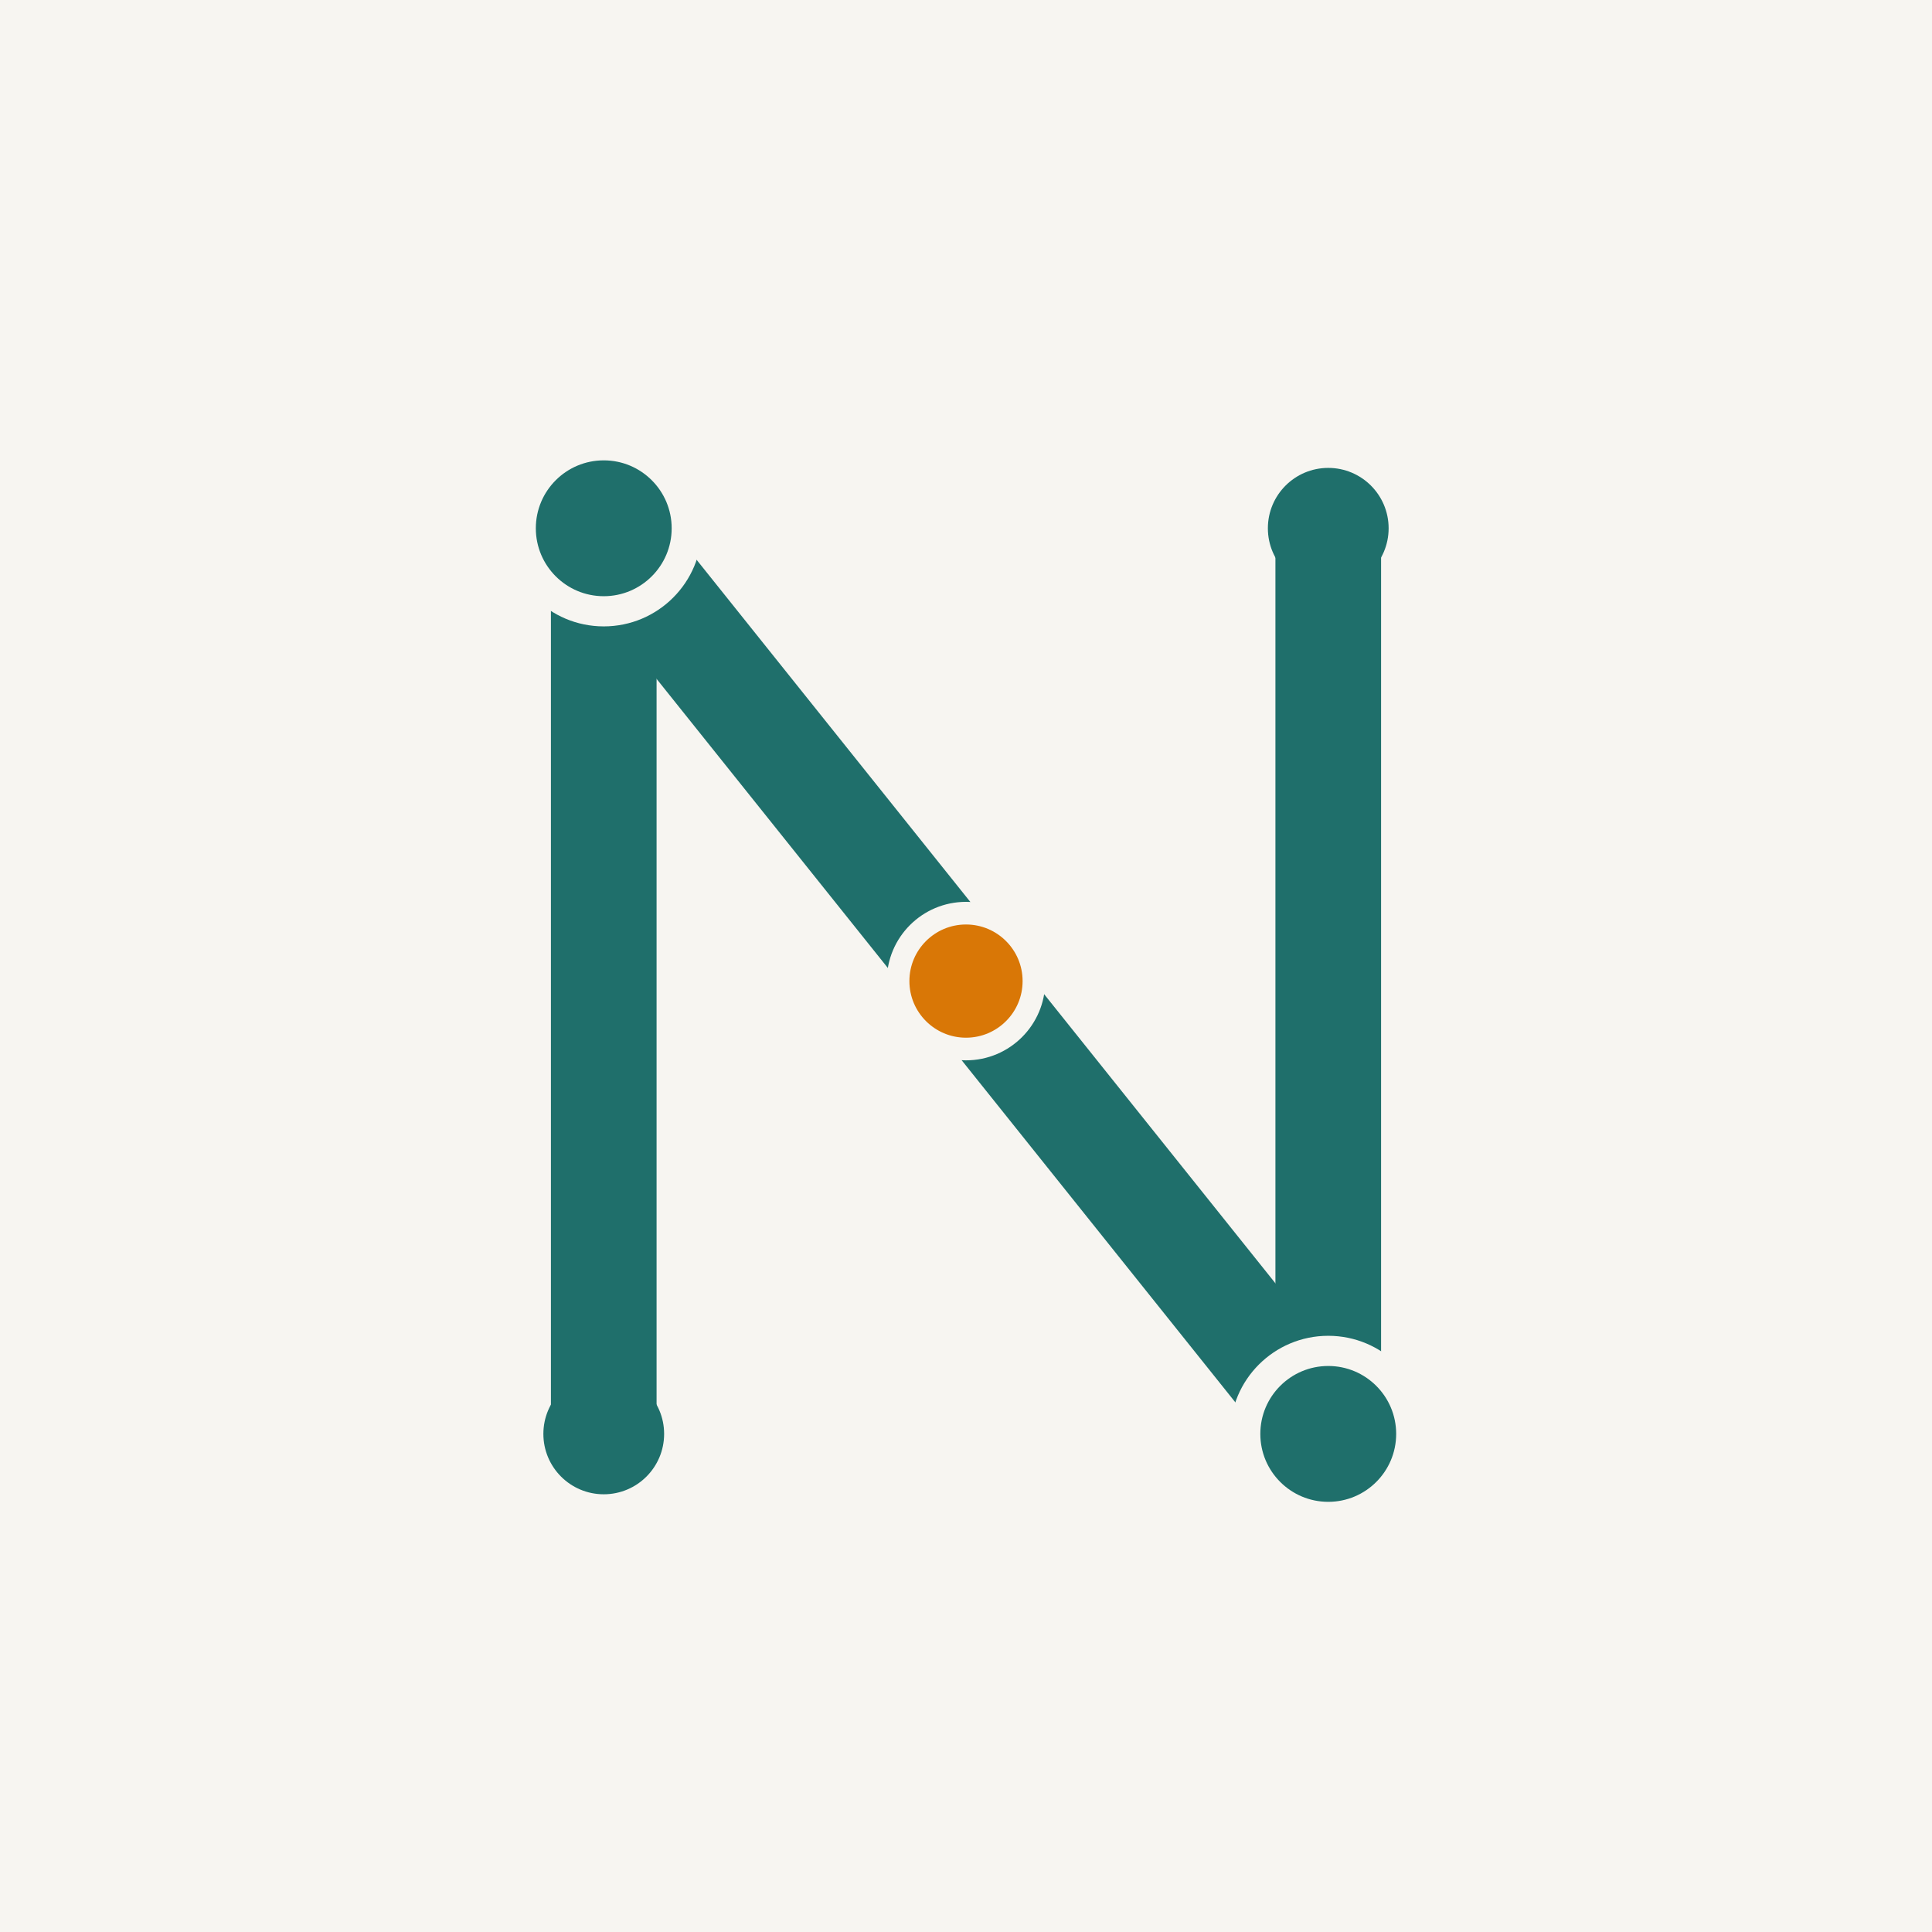
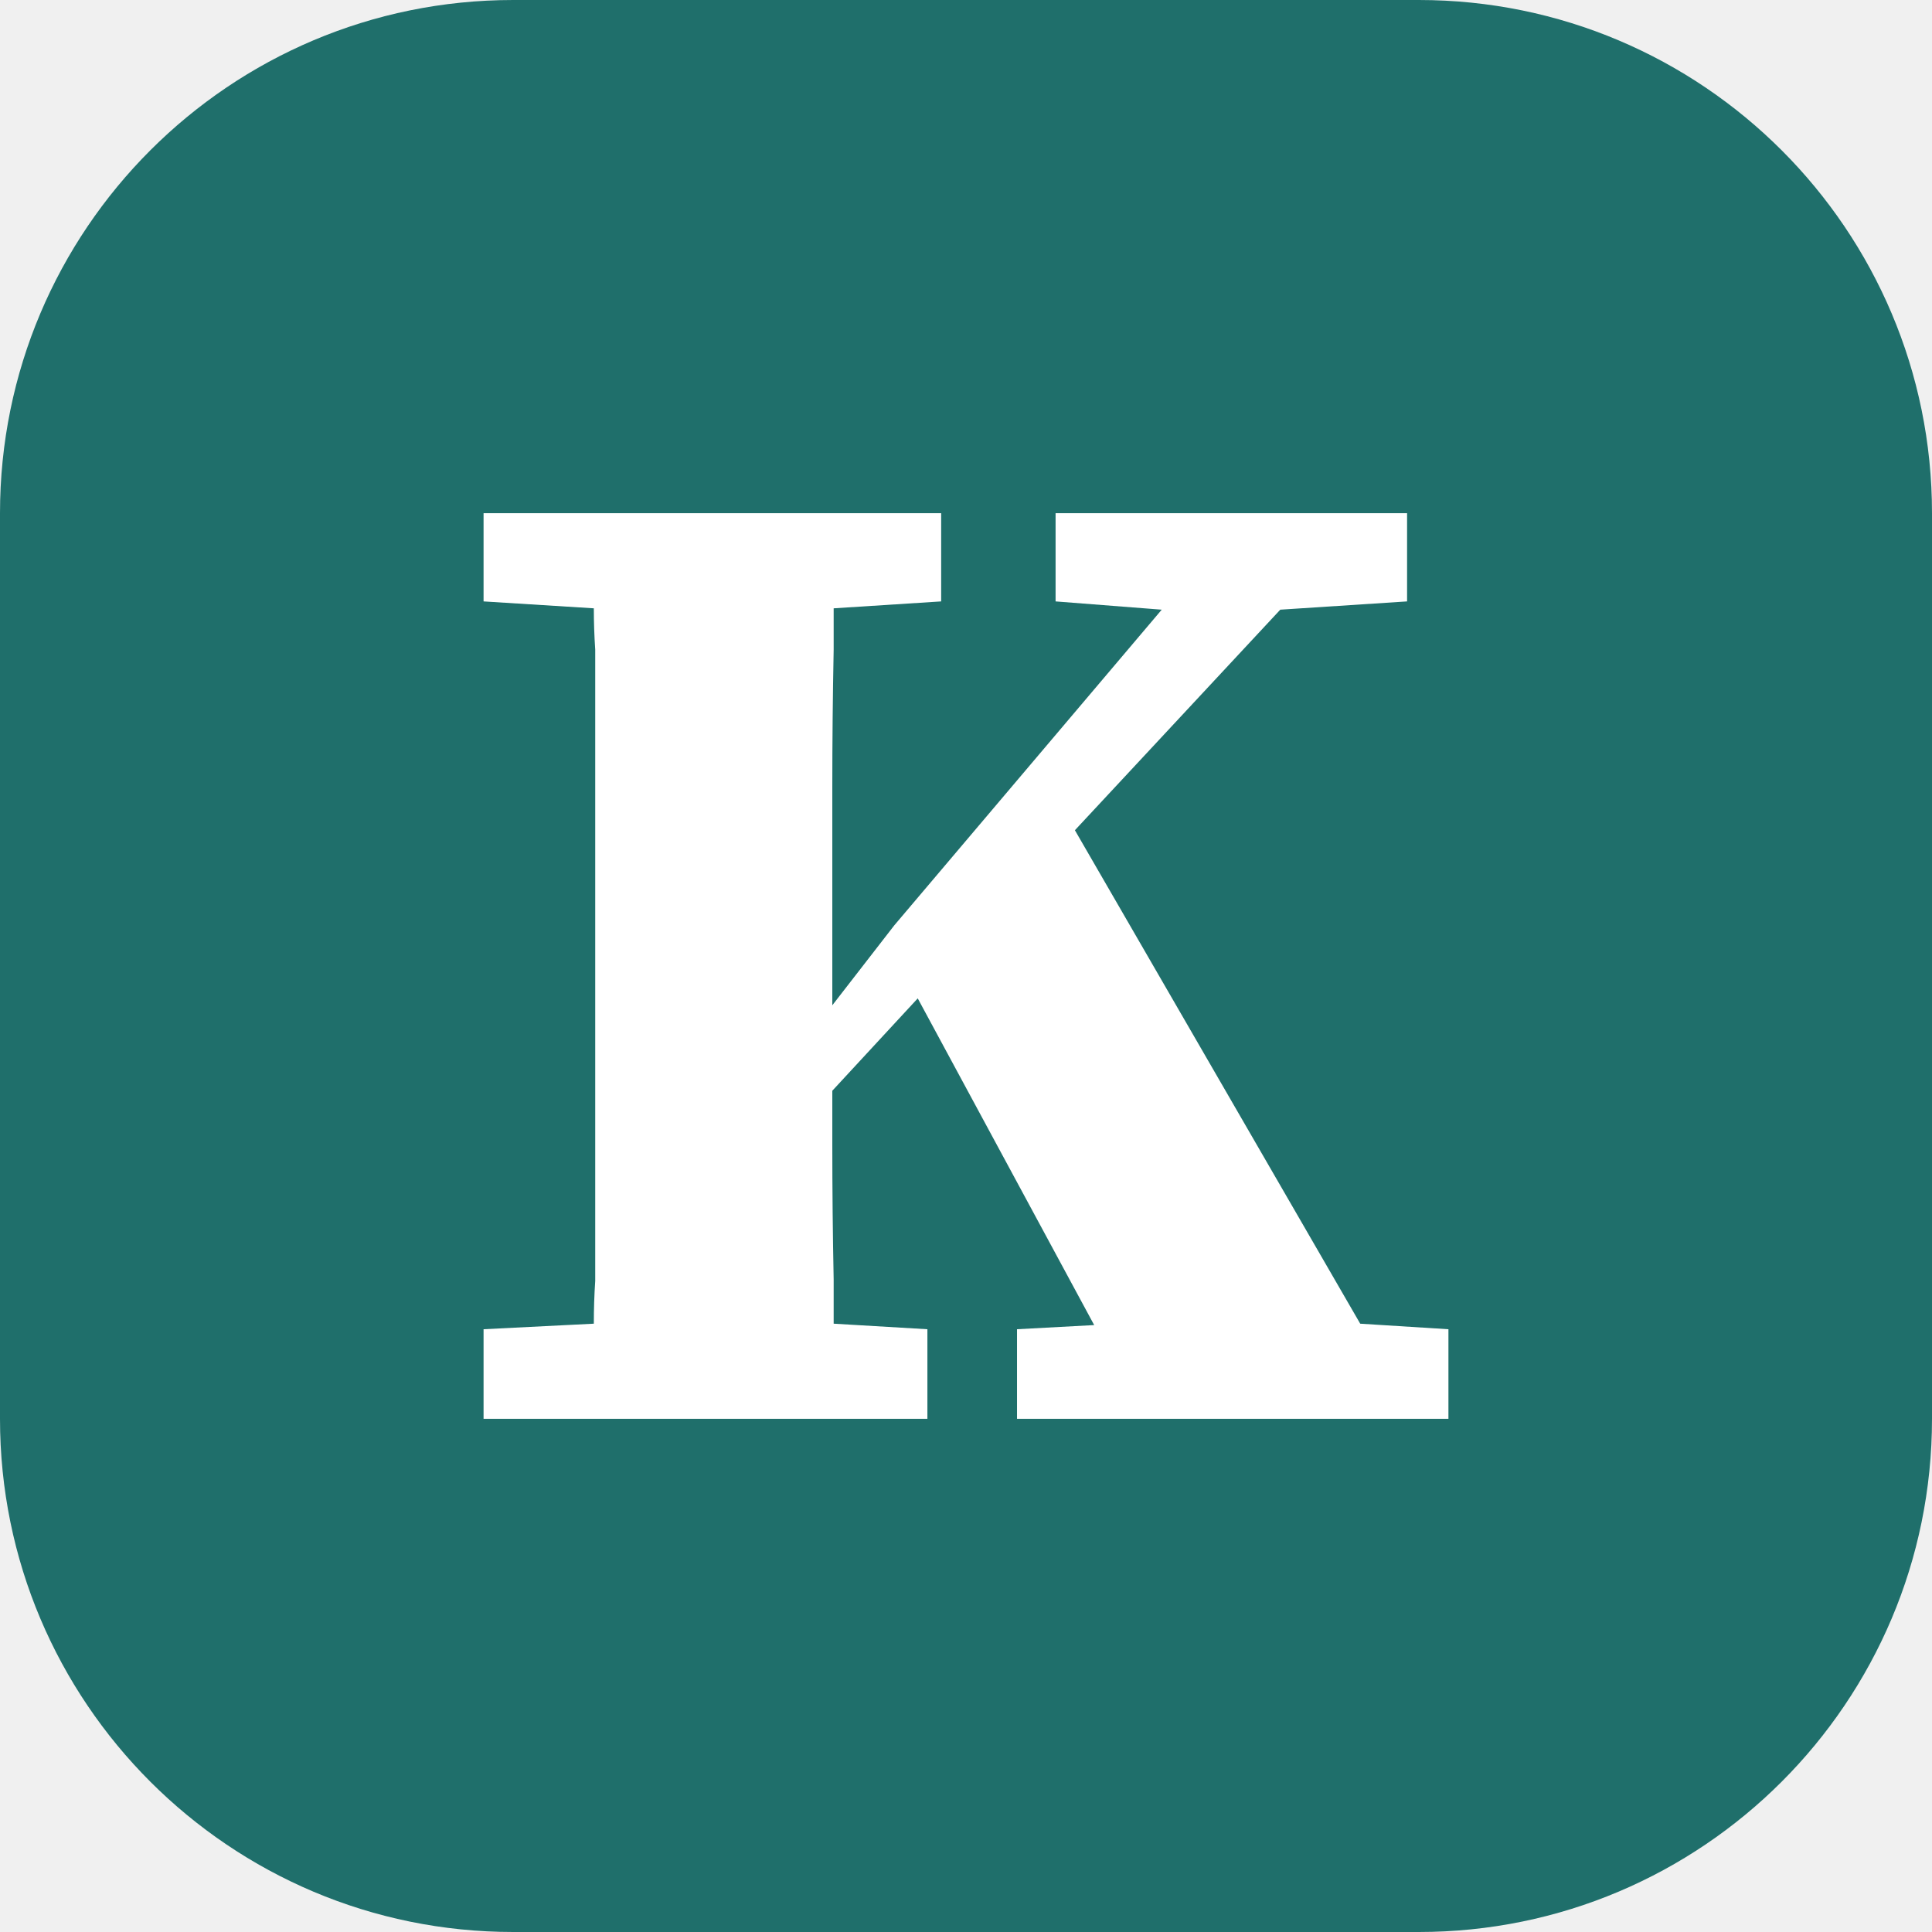
<svg xmlns="http://www.w3.org/2000/svg" viewBox="0 0 512 512">
-   <rect width="512" height="512" fill="#F7F5F1" />
-   <g stroke="#1F6F6B" stroke-width="28" stroke-linecap="round" stroke-linejoin="round" fill="none">
-     <path d="M 160 380 L 160 140" />
-     <path d="M 160 140 L 352 380" />
-     <path d="M 352 380 L 352 140" />
-   </g>
-   <g fill="#1F6F6B">
-     <circle cx="160" cy="140" r="22" stroke="#F7F5F1" stroke-width="8" />
-     <circle cx="160" cy="380" r="16" />
-     <circle cx="352" cy="140" r="16" />
-     <circle cx="352" cy="380" r="22" stroke="#F7F5F1" stroke-width="8" />
-   </g>
-   <circle cx="256" cy="260" r="18" fill="#D97706" stroke="#F7F5F1" stroke-width="6" />
+   <rect width="512" height="512" rx="136" fill="#1F6F6B" />
+   <path fill="#FFFFFF" d="M245.77 376L128.15 376L128.15 352.26L157.37 350.79Q157.37 344.95 157.74 339.47Q157.74 321.21 157.74 302.58L157.74 209.06Q157.74 190.79 157.74 172.16Q157.37 166.68 157.37 161.21L128.15 159.38L128.15 136L249.42 136L249.42 159.38L220.93 161.21Q220.93 166.68 220.93 172.16Q220.57 190.43 220.57 208.69L220.57 266.41L237 245.22L307.87 161.57L279.74 159.38L279.74 136L372.89 136L372.89 159.38L339.29 161.57L284.86 220.02L360.47 350.79L383.85 352.26L383.85 376L269.52 376L269.52 352.26L289.97 351.16L243.21 264.58L220.57 289.06L220.57 303.31Q220.57 321.21 220.93 339.11Q220.93 344.95 220.93 350.79L245.77 352.26" />
</svg>
